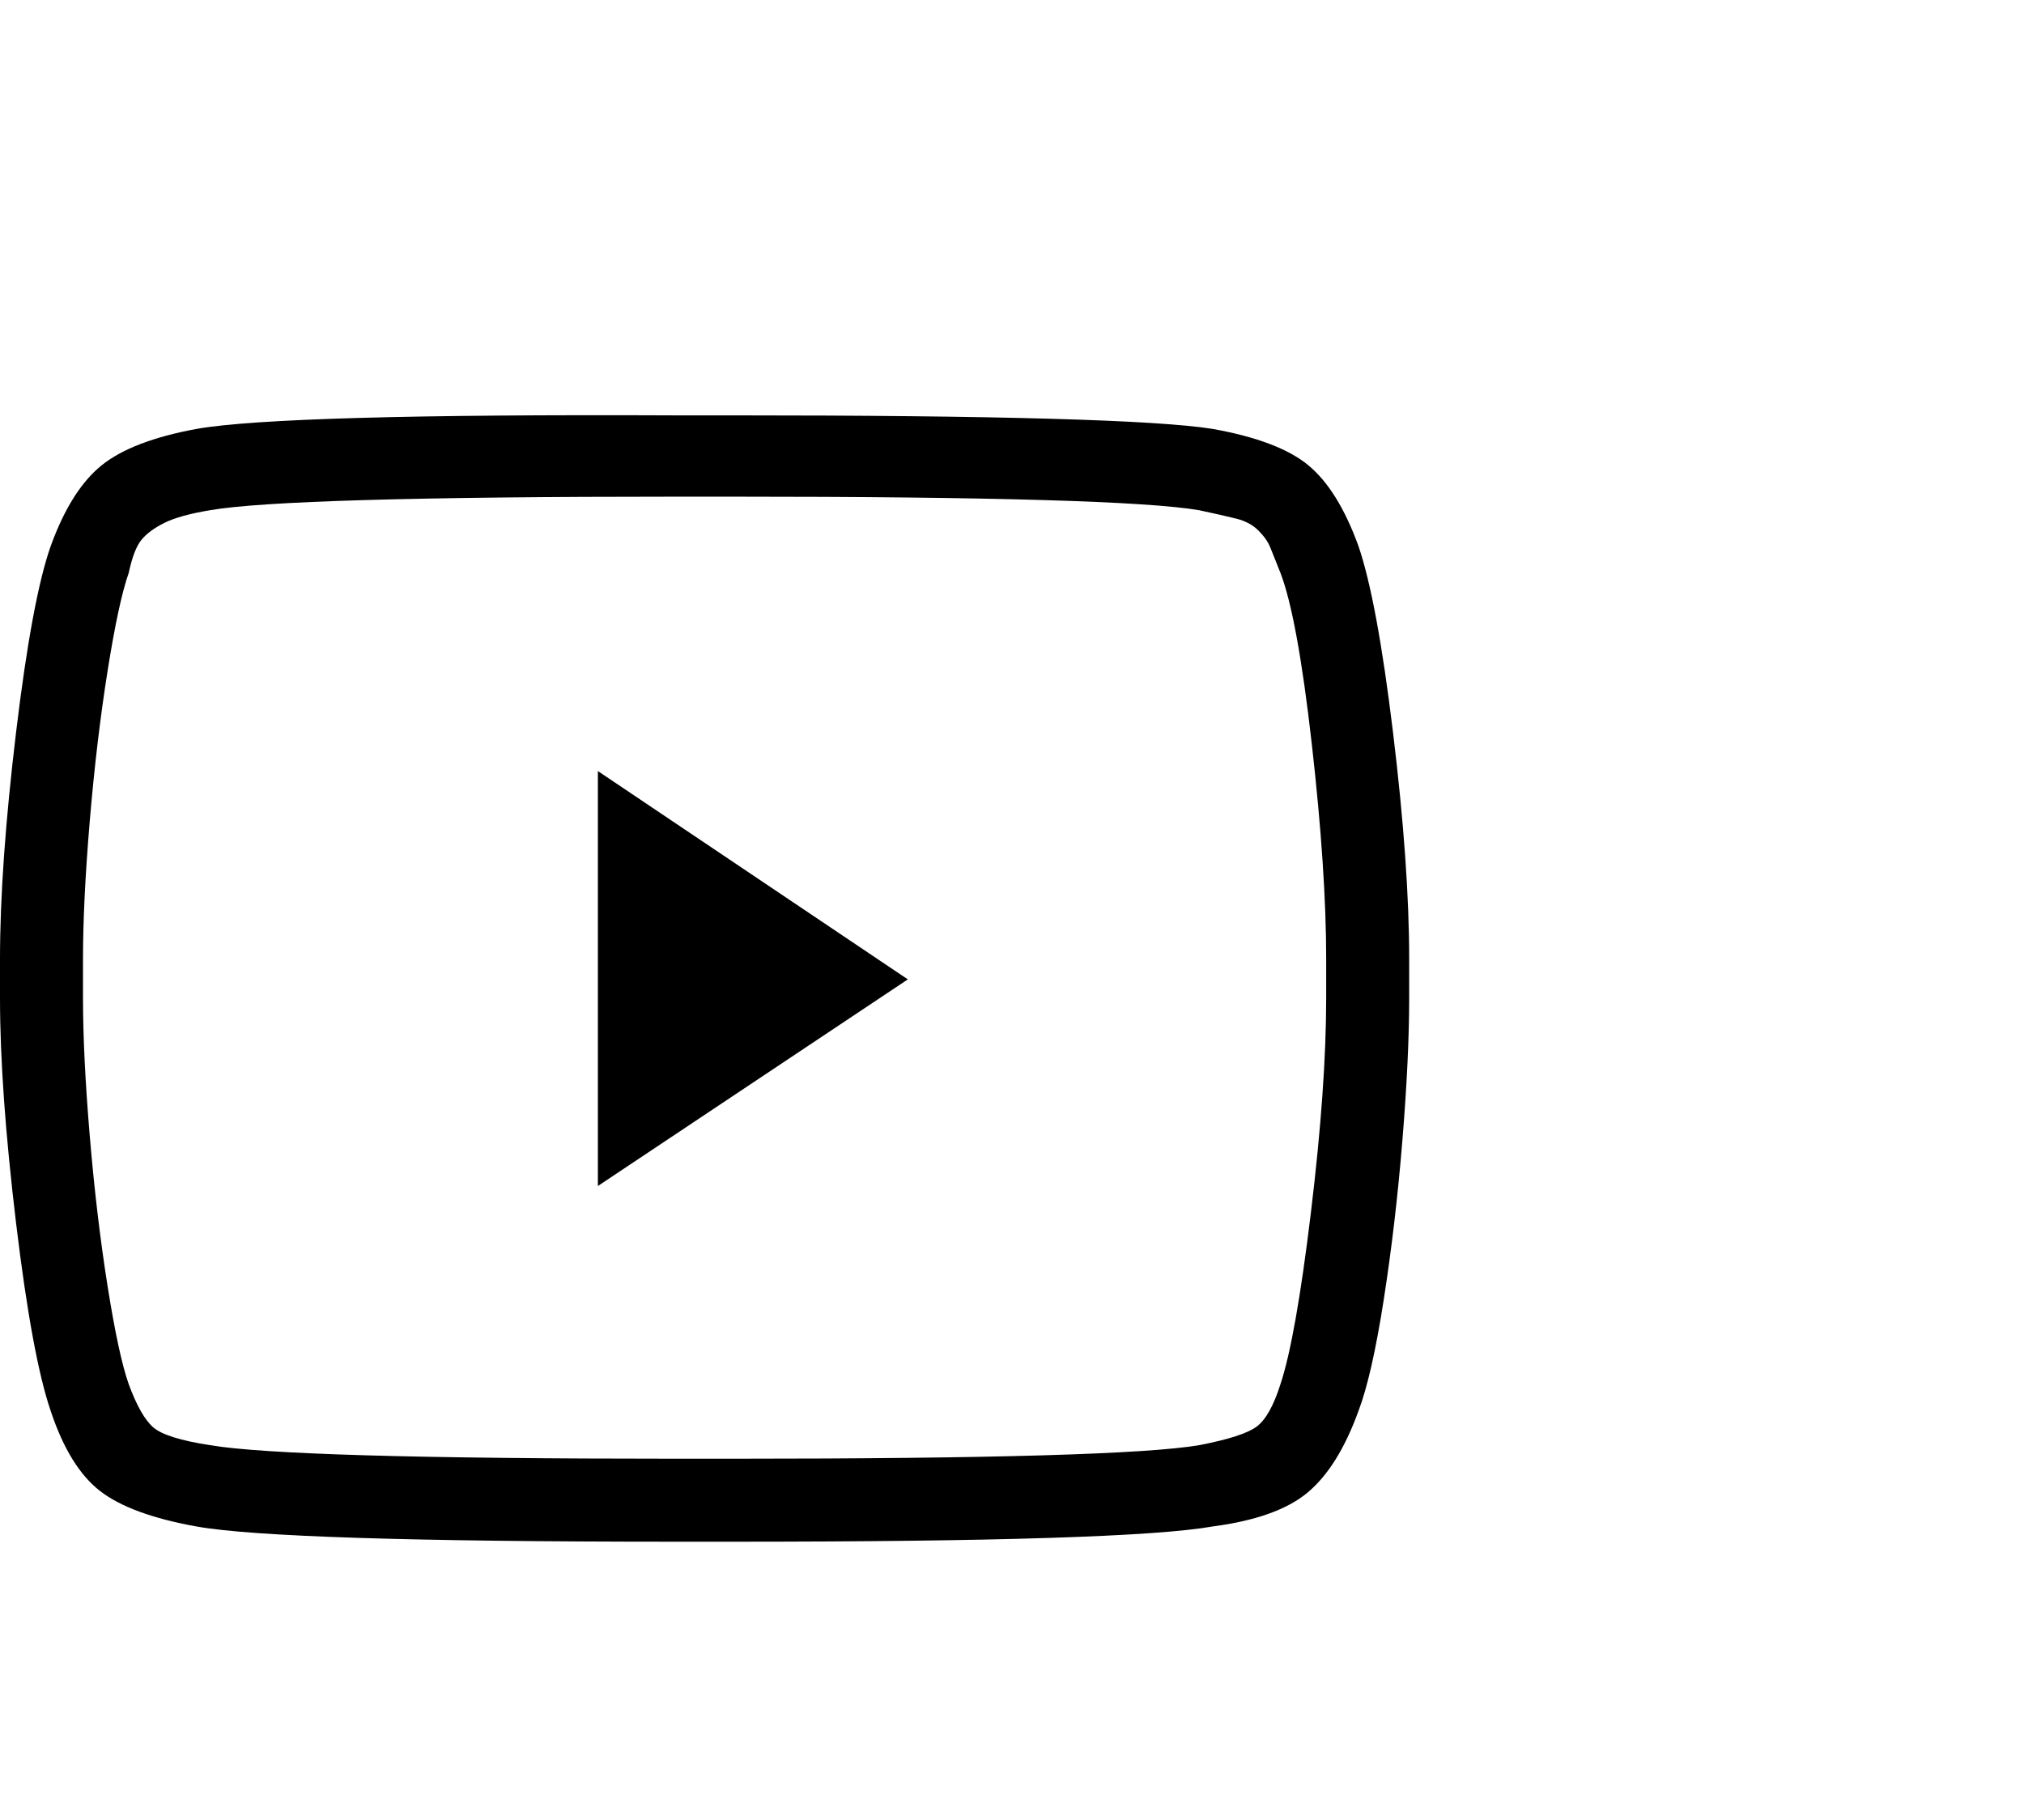
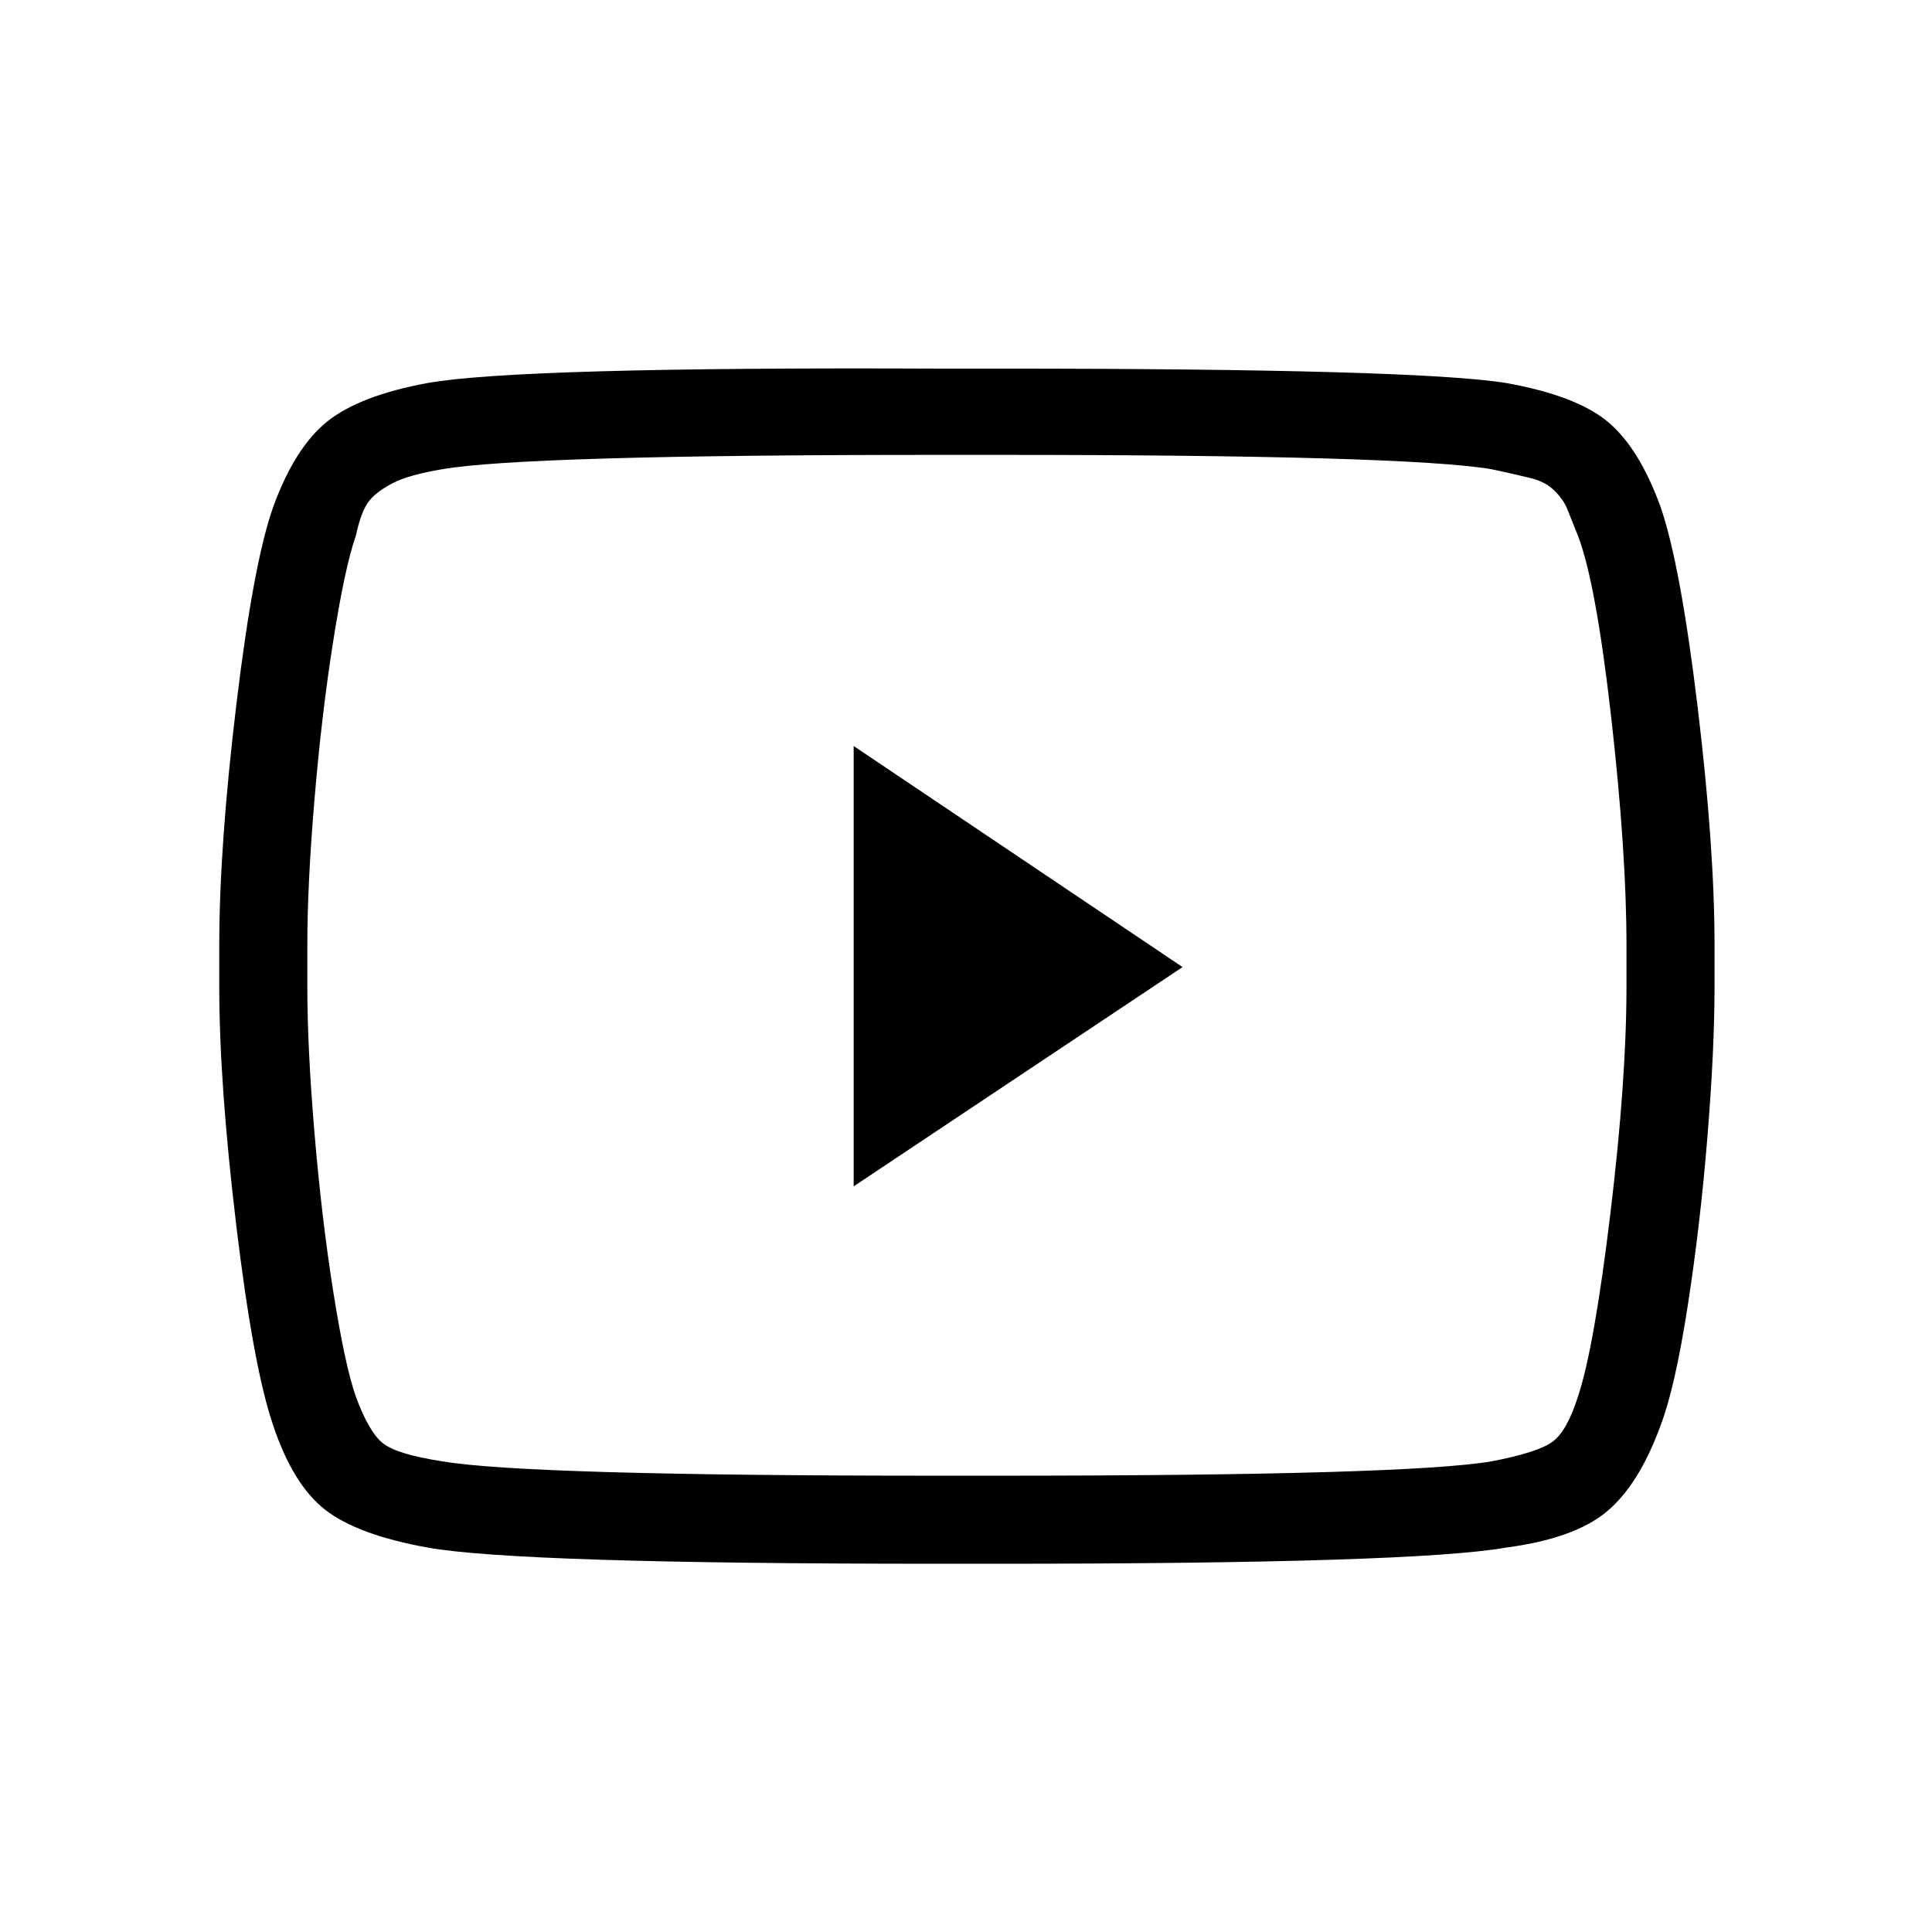
- <svg xmlns="http://www.w3.org/2000/svg" viewBox="0 0 1195 1074.237">
-   <path d="M353 700.237v-245l183 123-183 122zm449-378q11 32 20.5 110.5t9.5 133.5v23q0 35-4 84t-11 94q-7 45-15 66-12 33-30 48t-56 20q-51 9-283 9h-34q-233 0-283-9-39-7-57-21t-29-47q-11-32-20.5-111t-9.5-133v-23q0-55 9.5-134t20.5-110q12-33 30-47.5t56-21.5q51-9 283-8h34q233 0 283 8 39 7 56.5 21.5t29.5 47.5zm-19 267v-23q0-52-8.5-127t-18.5-101l-6-15q-2-5-7-10t-13-7q-8-2-22-5-47-8-275-8h-34q-229 0-275 8-18 3-27 7.5t-13.5 10q-4.5 5.5-7.5 19.5-6 17-12.5 58t-10.5 88.5q-4 47.5-4 81.5v23q0 34 4 81.5t10.5 88.5q6.5 41 12.5 58 7 19 14.5 25.5t33.5 10.5q47 8 275 8h34q228 0 275-8 26-5 34-11t14-25q9-27 18-101.5t9-126.5zm-430 111v-245l183 123-183 122z" />
+ <svg xmlns="http://www.w3.org/2000/svg" width="1075" height="1075" viewBox="0 0 1075 1075" fill="none">
+   <path d="M475 660.1V415.1L658 538.1L475 660.1ZM924 282.1C931.333 303.433 938.167 340.267 944.5 392.6C950.833 444.933 954 489.433 954 526.1V549.1C954 572.433 952.667 600.433 950 633.1C947.333 665.767 943.667 697.1 939 727.1C934.333 757.1 929.333 779.1 924 793.1C916 815.1 906 831.1 894 841.1C882 851.1 863.333 857.767 838 861.1C804 867.1 709.667 870.1 555 870.1H521C365.667 870.1 271.333 867.1 238 861.1C212 856.433 193 849.433 181 840.1C169 830.767 159.333 815.1 152 793.1C144.667 771.767 137.833 734.767 131.5 682.1C125.167 629.433 122 585.1 122 549.1V526.1C122 489.433 125.167 444.767 131.5 392.1C137.833 339.433 144.667 302.767 152 282.1C160 260.1 170 244.267 182 234.6C194 224.933 212.667 217.767 238 213.1C272 207.1 366.333 204.433 521 205.1H555C710.333 205.1 804.667 207.767 838 213.1C864 217.767 882.833 224.933 894.5 234.6C906.167 244.267 916 260.1 924 282.1ZM905 549.1V526.1C905 491.433 902.167 449.1 896.5 399.1C890.833 349.1 884.667 315.433 878 298.1L872 283.1C870.667 279.767 868.333 276.433 865 273.1C861.667 269.767 857.333 267.433 852 266.1C846.667 264.767 839.333 263.1 830 261.1C798.667 255.767 707 253.1 555 253.1H521C368.333 253.1 276.667 255.767 246 261.1C234 263.1 225 265.6 219 268.6C213 271.6 208.5 274.933 205.5 278.6C202.5 282.267 200 288.767 198 298.1C194 309.433 189.833 328.767 185.5 356.1C181.167 383.433 177.667 412.933 175 444.6C172.333 476.267 171 503.433 171 526.1V549.1C171 571.767 172.333 598.933 175 630.6C177.667 662.267 181.167 691.767 185.5 719.1C189.833 746.433 194 765.767 198 777.1C202.667 789.767 207.5 798.267 212.5 802.6C217.5 806.933 228.667 810.433 246 813.1C277.333 818.433 369 821.1 521 821.1H555C707 821.1 798.667 818.433 830 813.1C847.333 809.767 858.667 806.1 864 802.1C869.333 798.1 874 789.767 878 777.1C884 759.1 890 725.267 896 675.6C902 625.933 905 583.767 905 549.1ZM475 660.1V415.1L658 538.1L475 660.1Z" fill="black" />
</svg>
